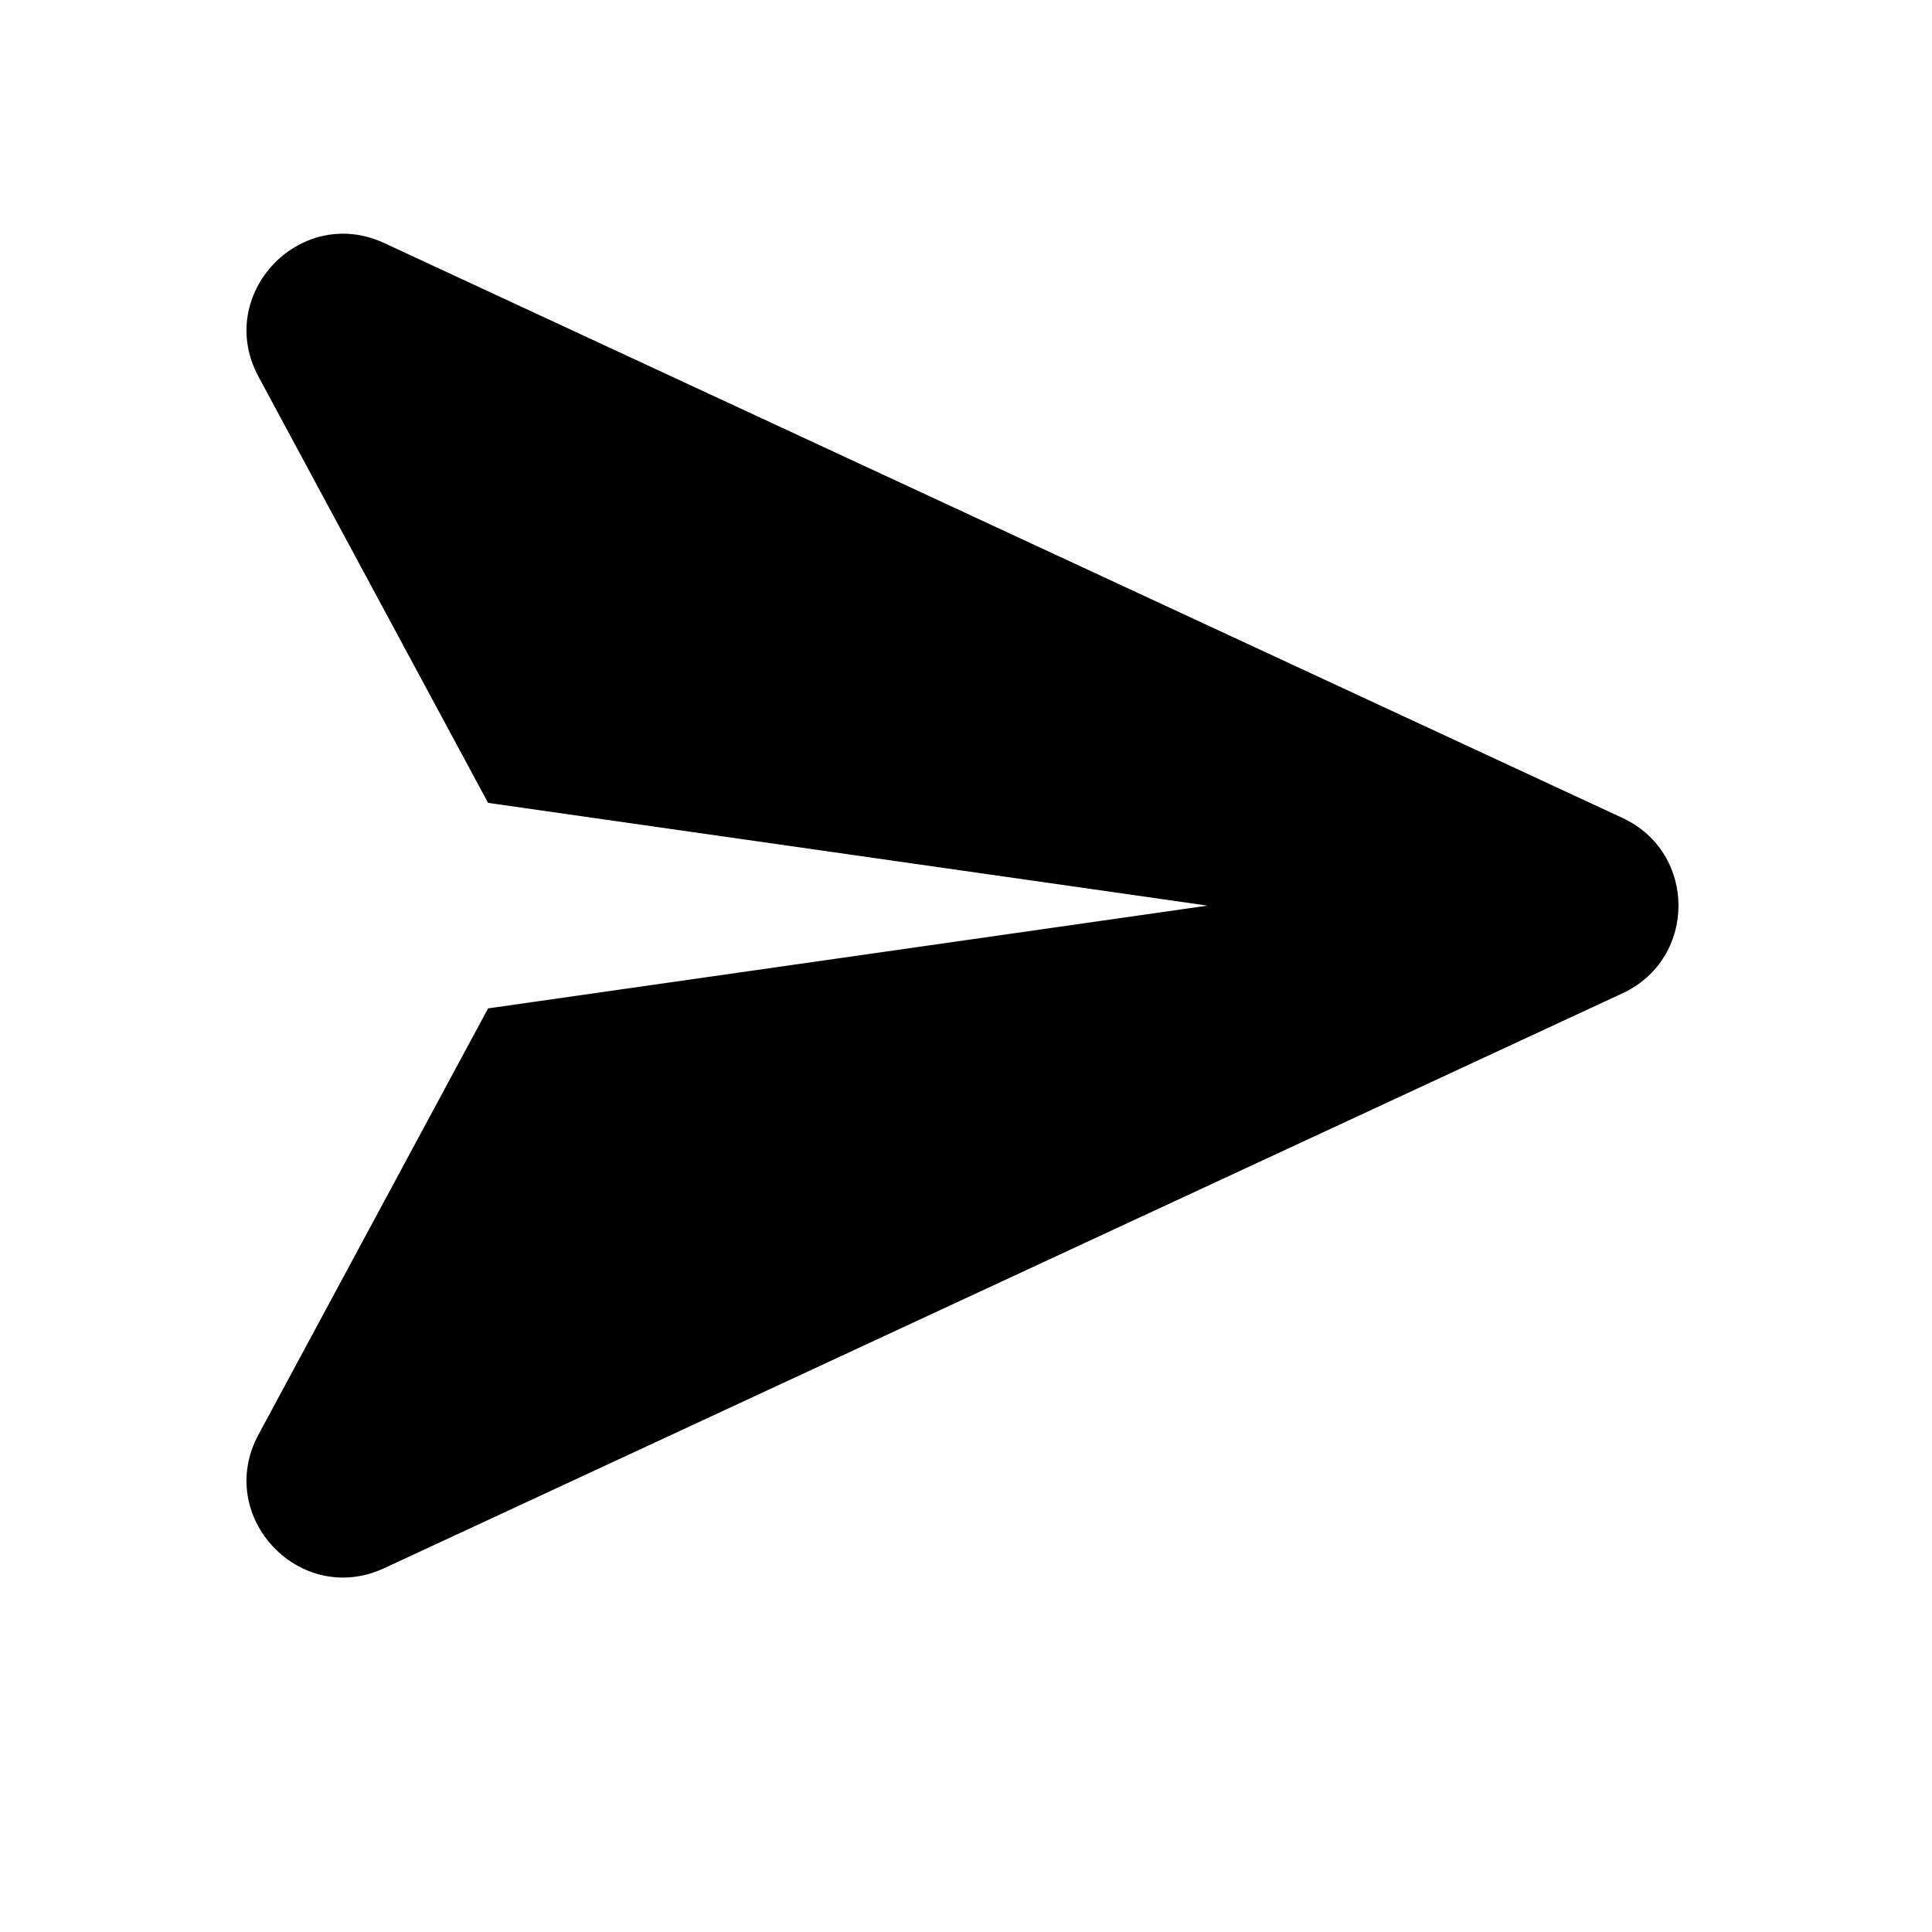
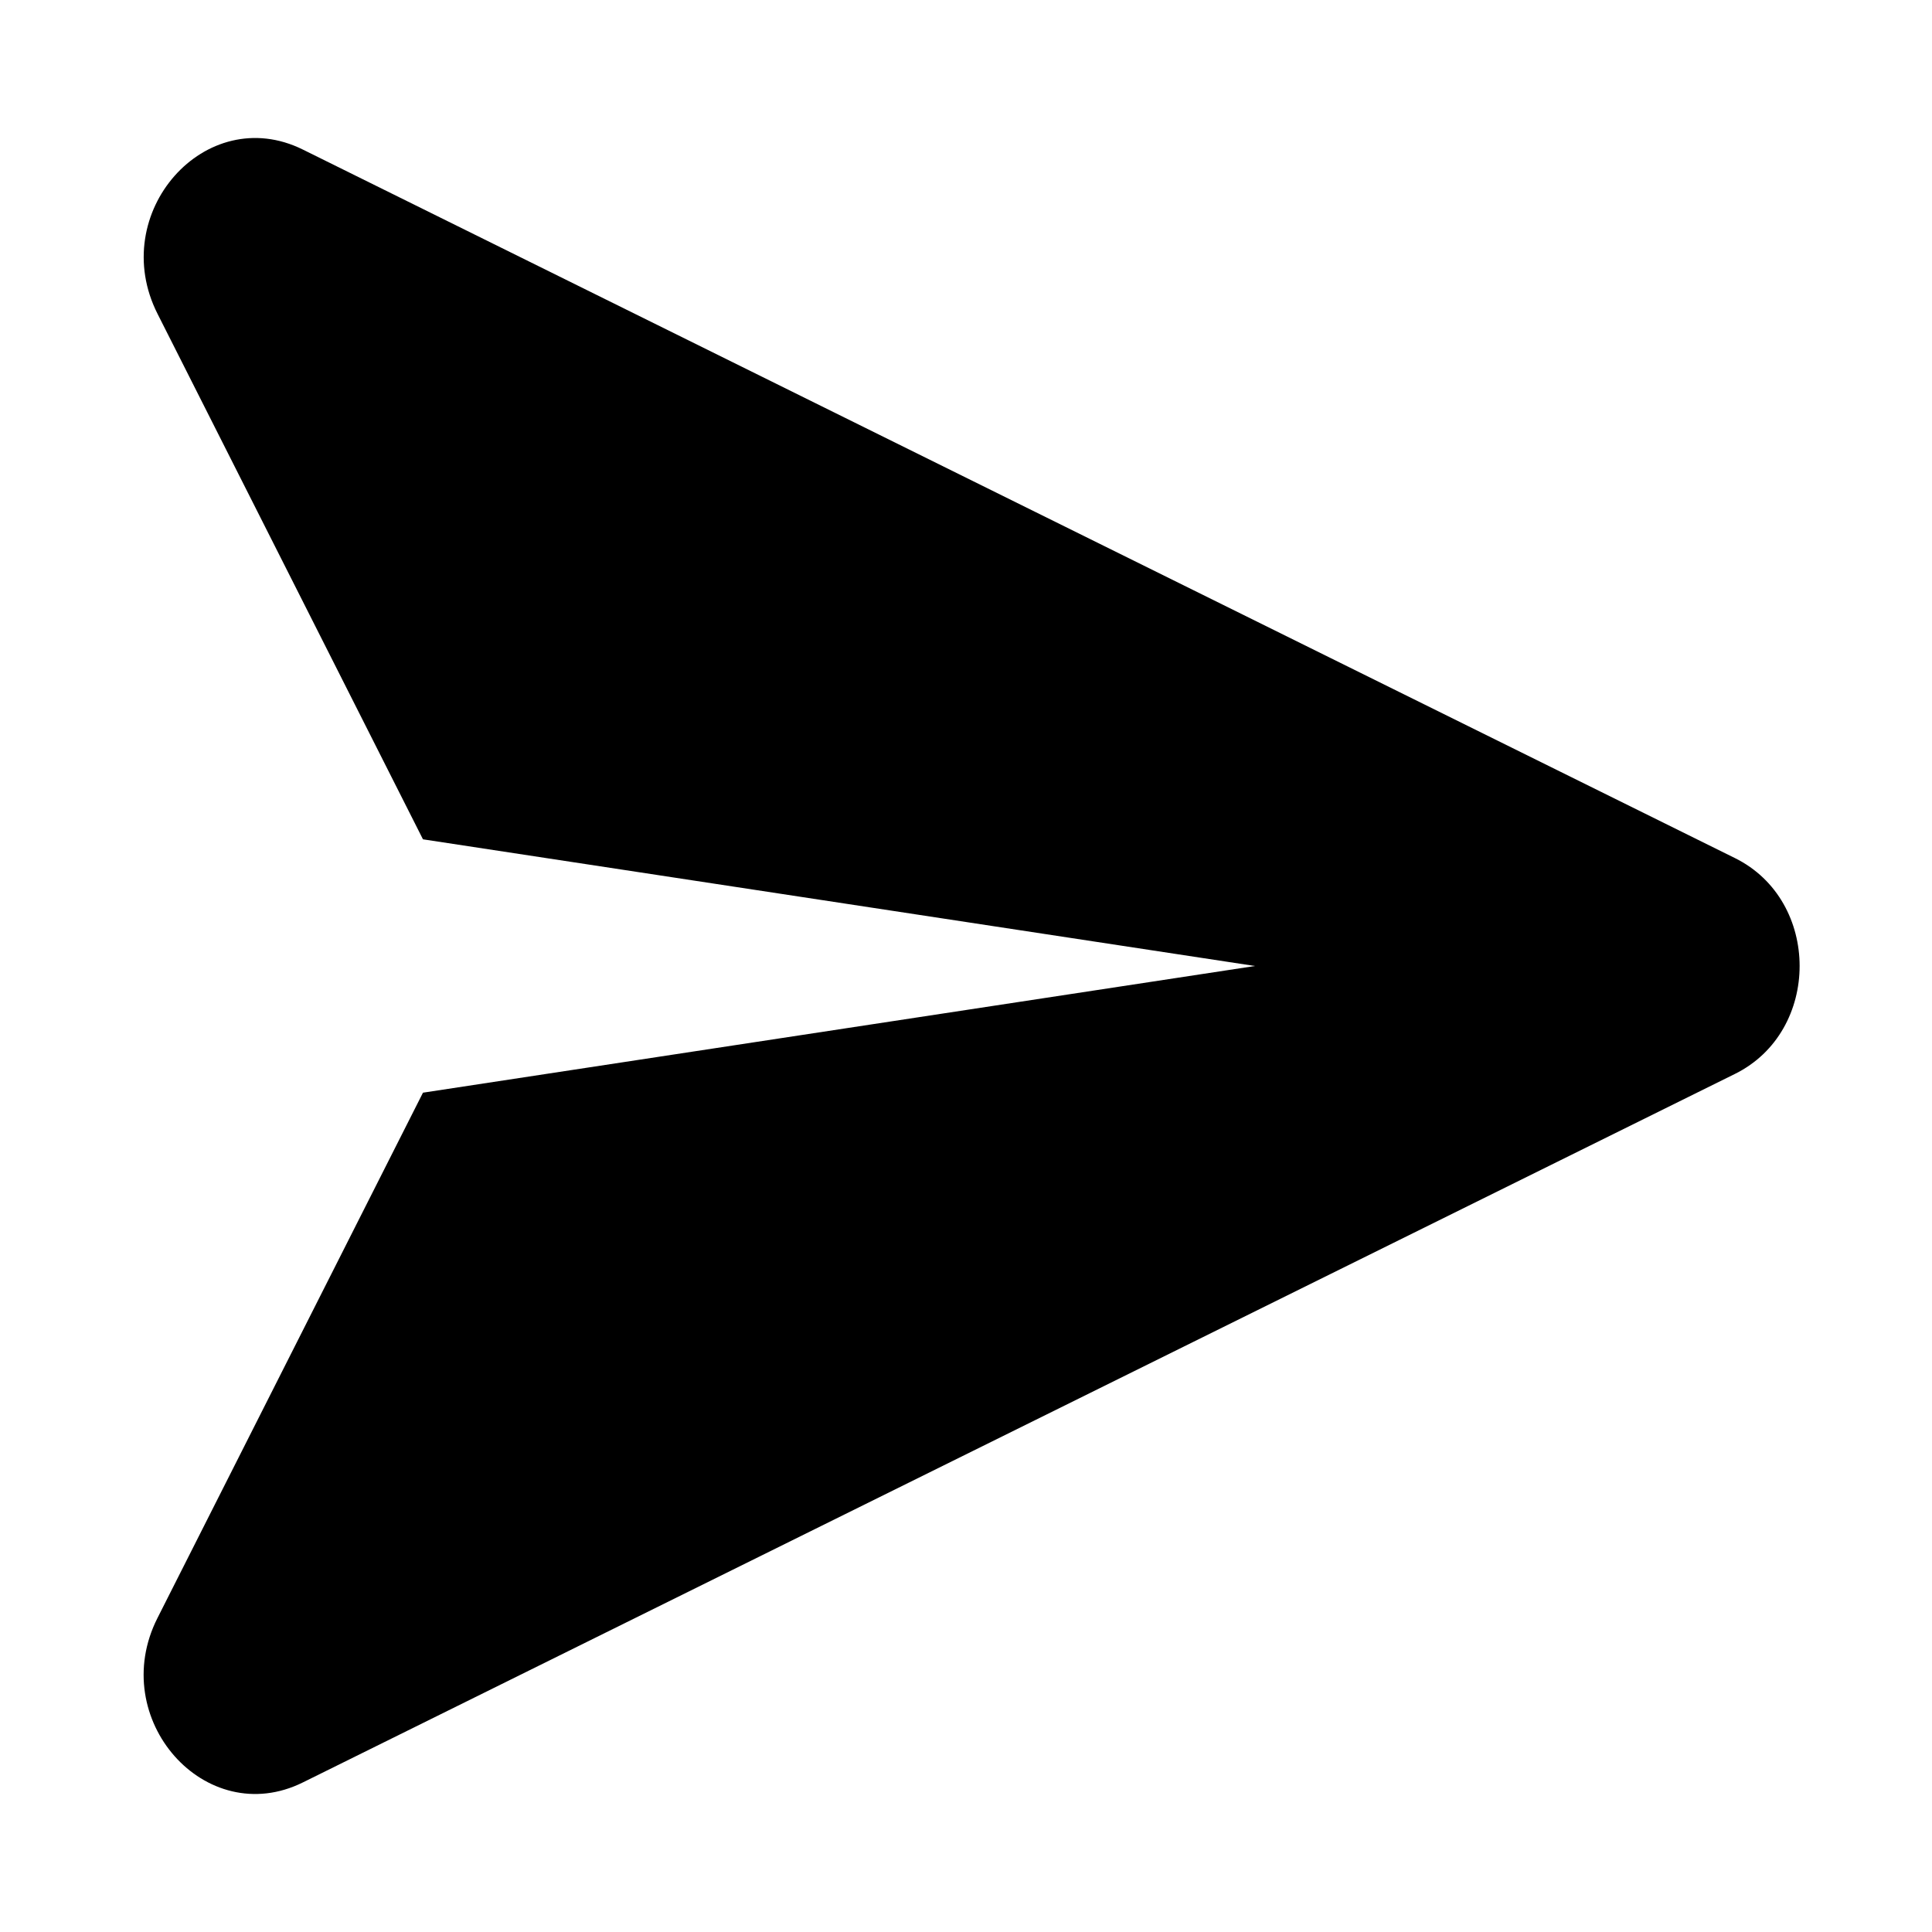
- <svg xmlns="http://www.w3.org/2000/svg" width="16" height="16" viewBox="0 0 16 16" fill="none">
-   <path fill-rule="evenodd" clip-rule="evenodd" d="M3.182 2.013L13.437 6.774C14.055 7.061 14.055 7.939 13.437 8.226L3.182 12.987C2.484 13.311 1.776 12.56 2.14 11.882L4.042 8.351L10 7.5L4.042 6.649L2.14 3.118C1.776 2.441 2.484 1.689 3.182 2.013Z" fill="currentColor" />
+ <svg xmlns="http://www.w3.org/2000/svg" width="14" height="14" viewBox="0 0 14 14" fill="none">
+   <path fill-rule="evenodd" clip-rule="evenodd" d="M2.195 1.084L12.572 6.218C13.197 6.527 13.197 7.473 12.572 7.782L2.195 12.916C1.489 13.266 0.772 12.455 1.141 11.725L3.065 7.918L9.094 7L3.065 6.082L1.142 2.275C0.772 1.545 1.489 0.734 2.195 1.084Z" fill="currentColor" />
</svg>
